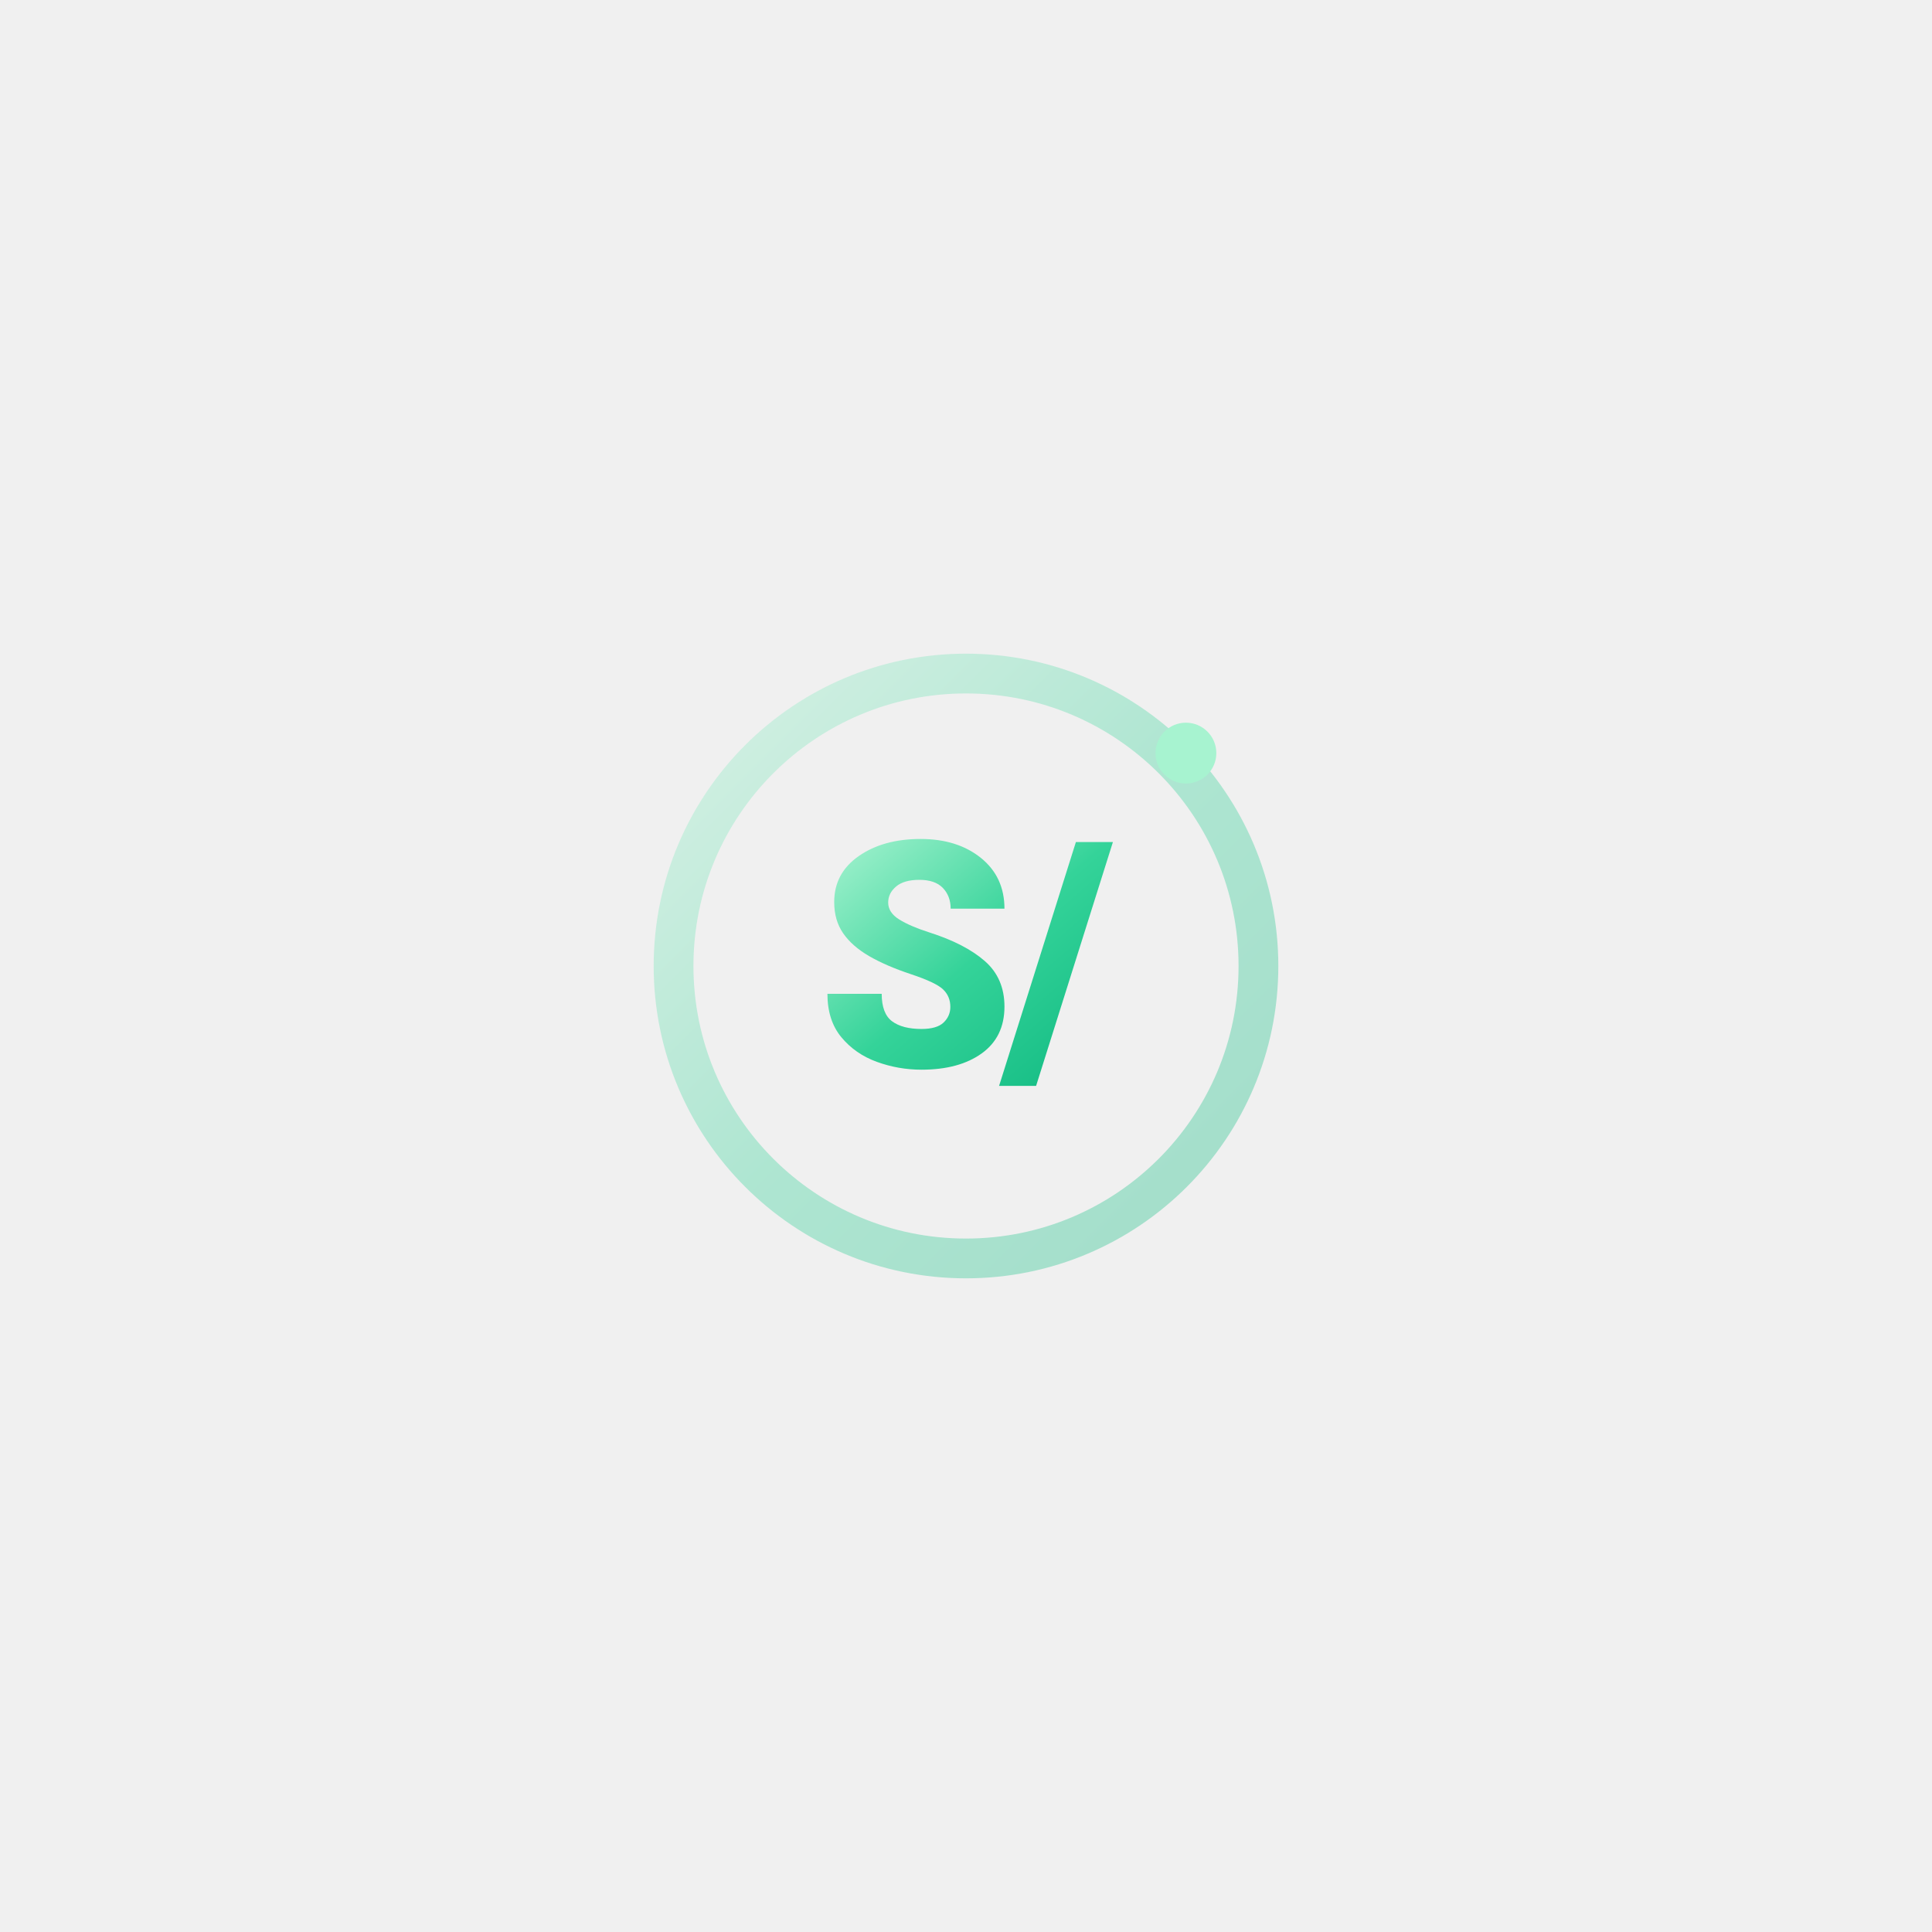
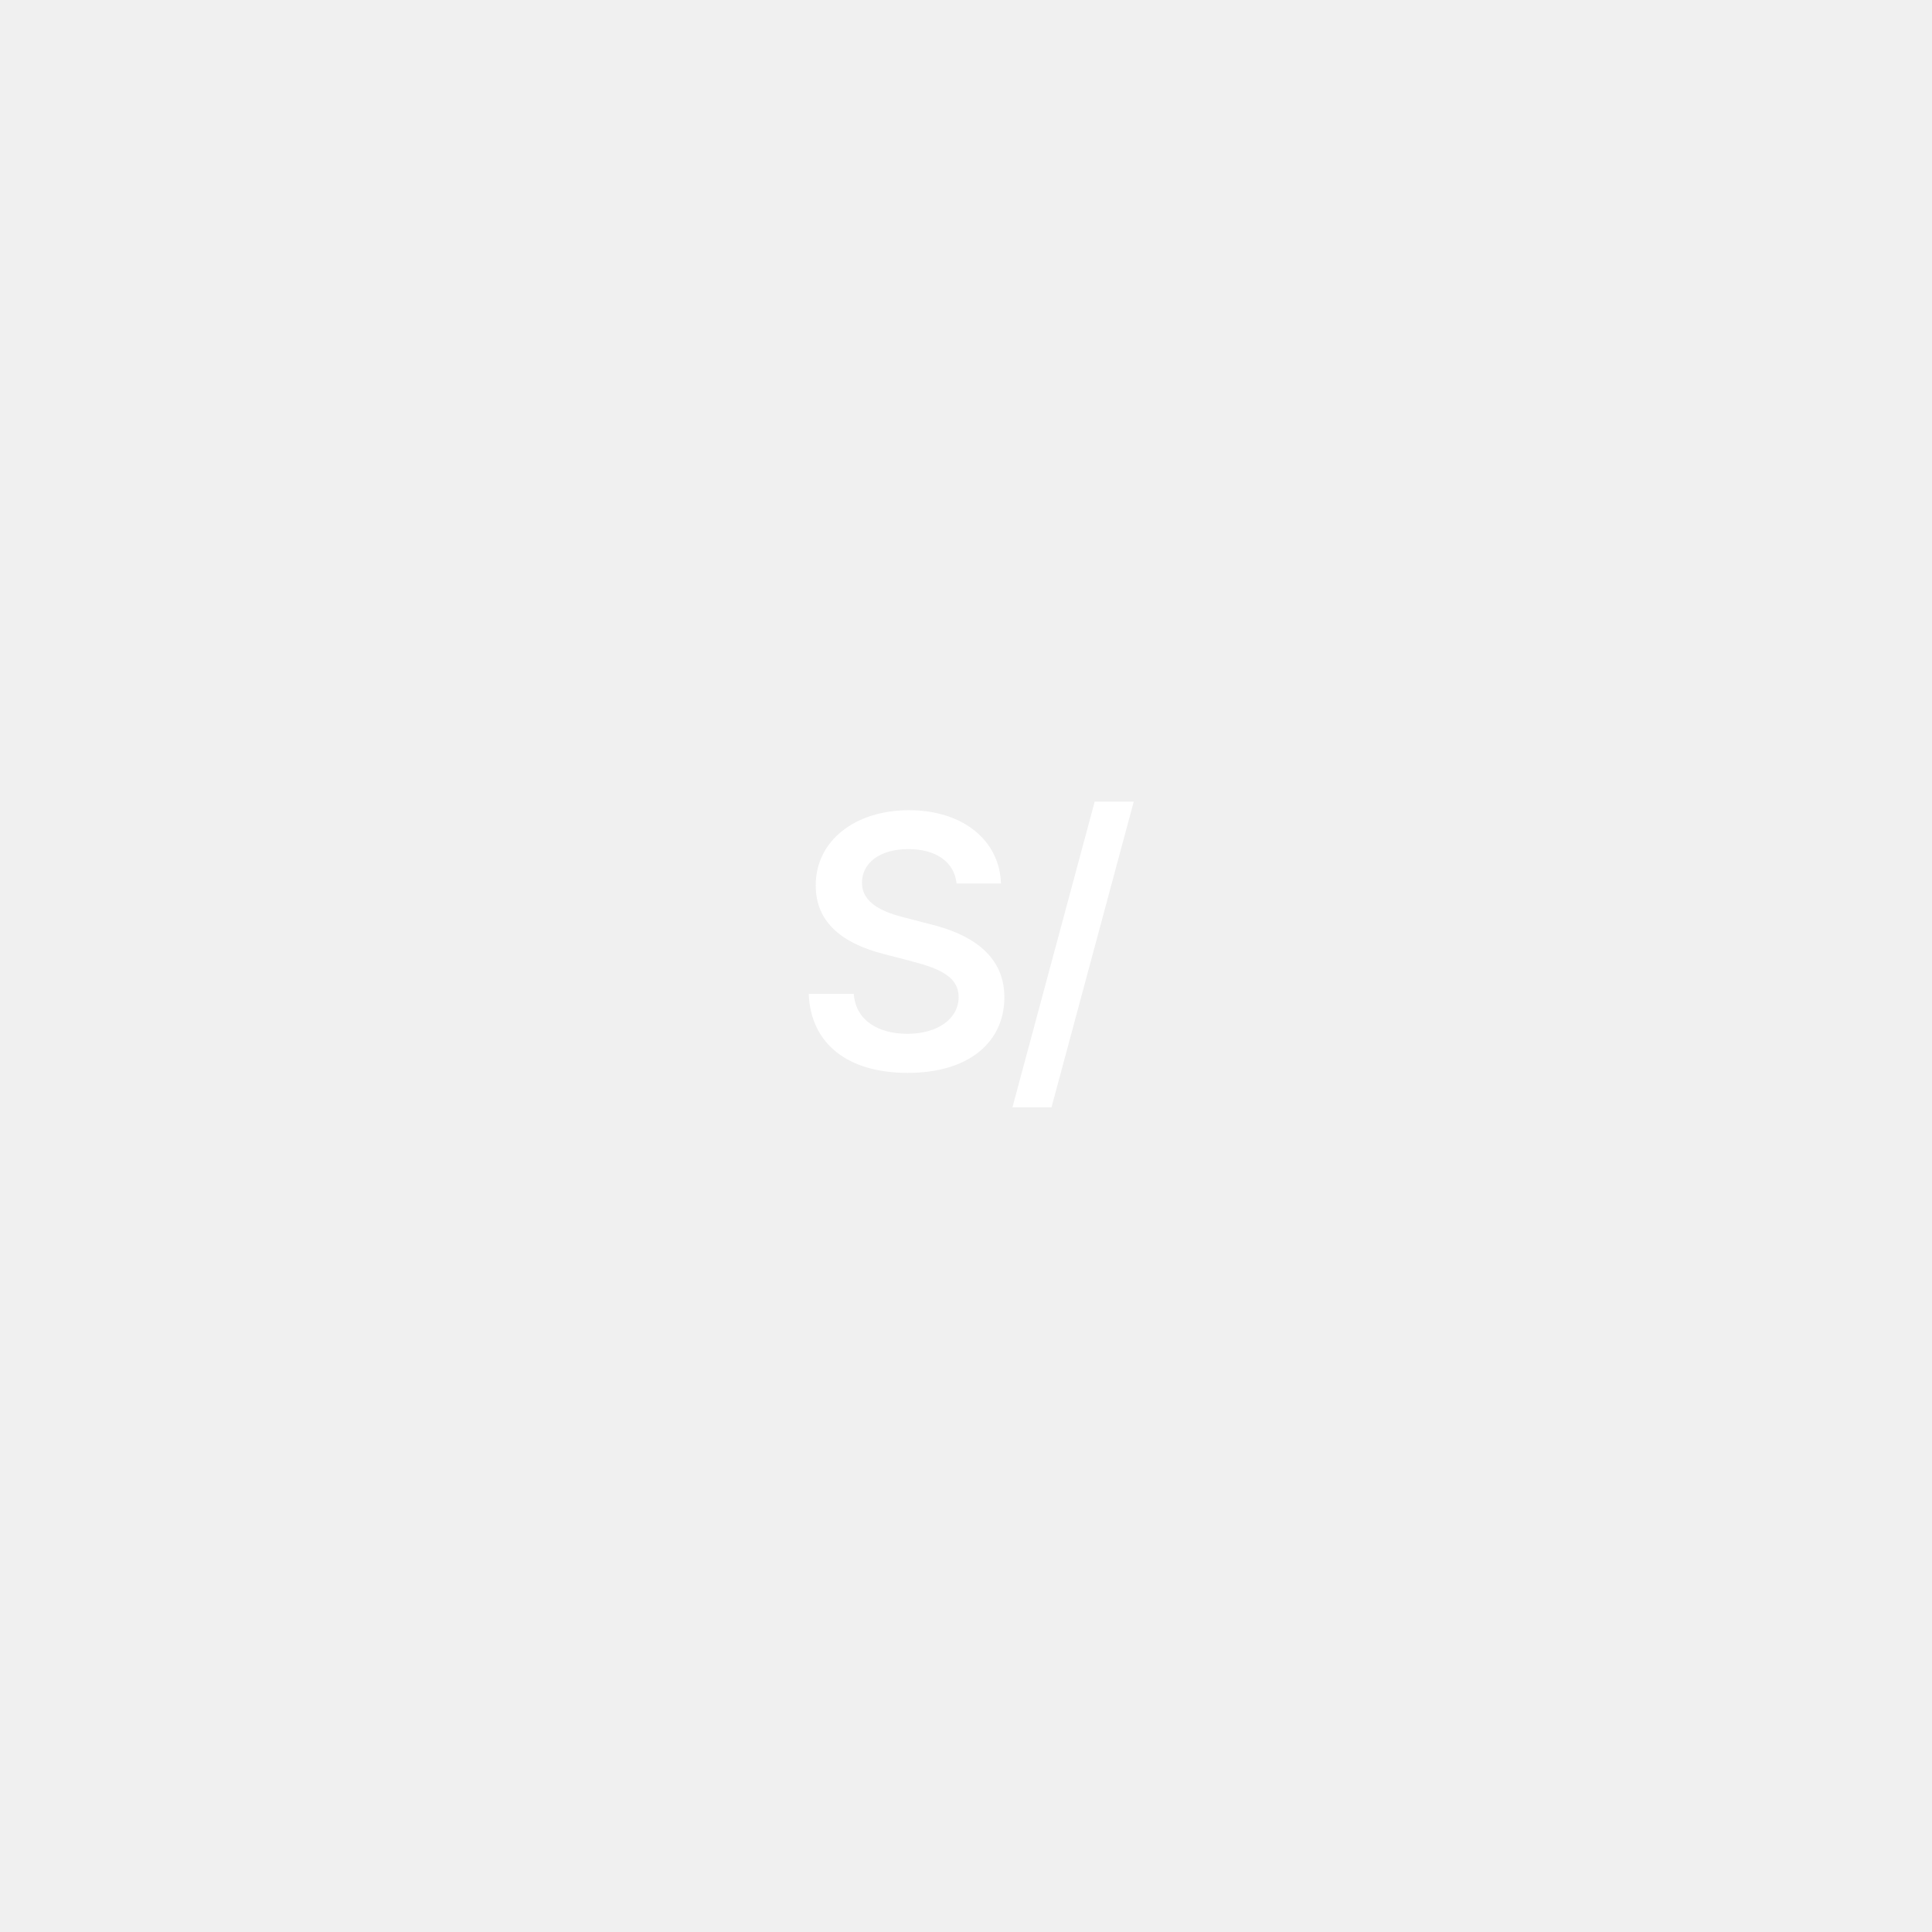
<svg xmlns="http://www.w3.org/2000/svg" viewBox="0 0 1024 1024">
-   <defs>
-     <linearGradient id="mint" x1="0" y1="0" x2="1" y2="1">
-       <stop offset="0" stop-color="#A7F3D0" />
-       <stop offset=".5" stop-color="#34D399" />
-       <stop offset="1" stop-color="#10B981" />
-     </linearGradient>
-   </defs>
  <g transform="translate(512 512) scale(.62) translate(-512 -512)">
-     <circle cx="512" cy="512" r="250" fill="none" stroke="url(#mint)" stroke-width="34" opacity=".35" />
-     <text x="512" y="598" text-anchor="middle" font-family="'Plus Jakarta Sans','Segoe UI',Roboto,Arial,sans-serif" font-weight="800" font-size="270" letter-spacing="-10" fill="url(#mint)">S/</text>
-     <circle cx="700" cy="330" r="26" fill="#A7F3D0" />
+     <text x="512" y="600" text-anchor="middle" font-family="'Inter','Segoe UI',Roboto,Arial,sans-serif" font-weight="600" font-size="300" letter-spacing="-12" fill="#FFFFFF">S/</text>
  </g>
</svg>
